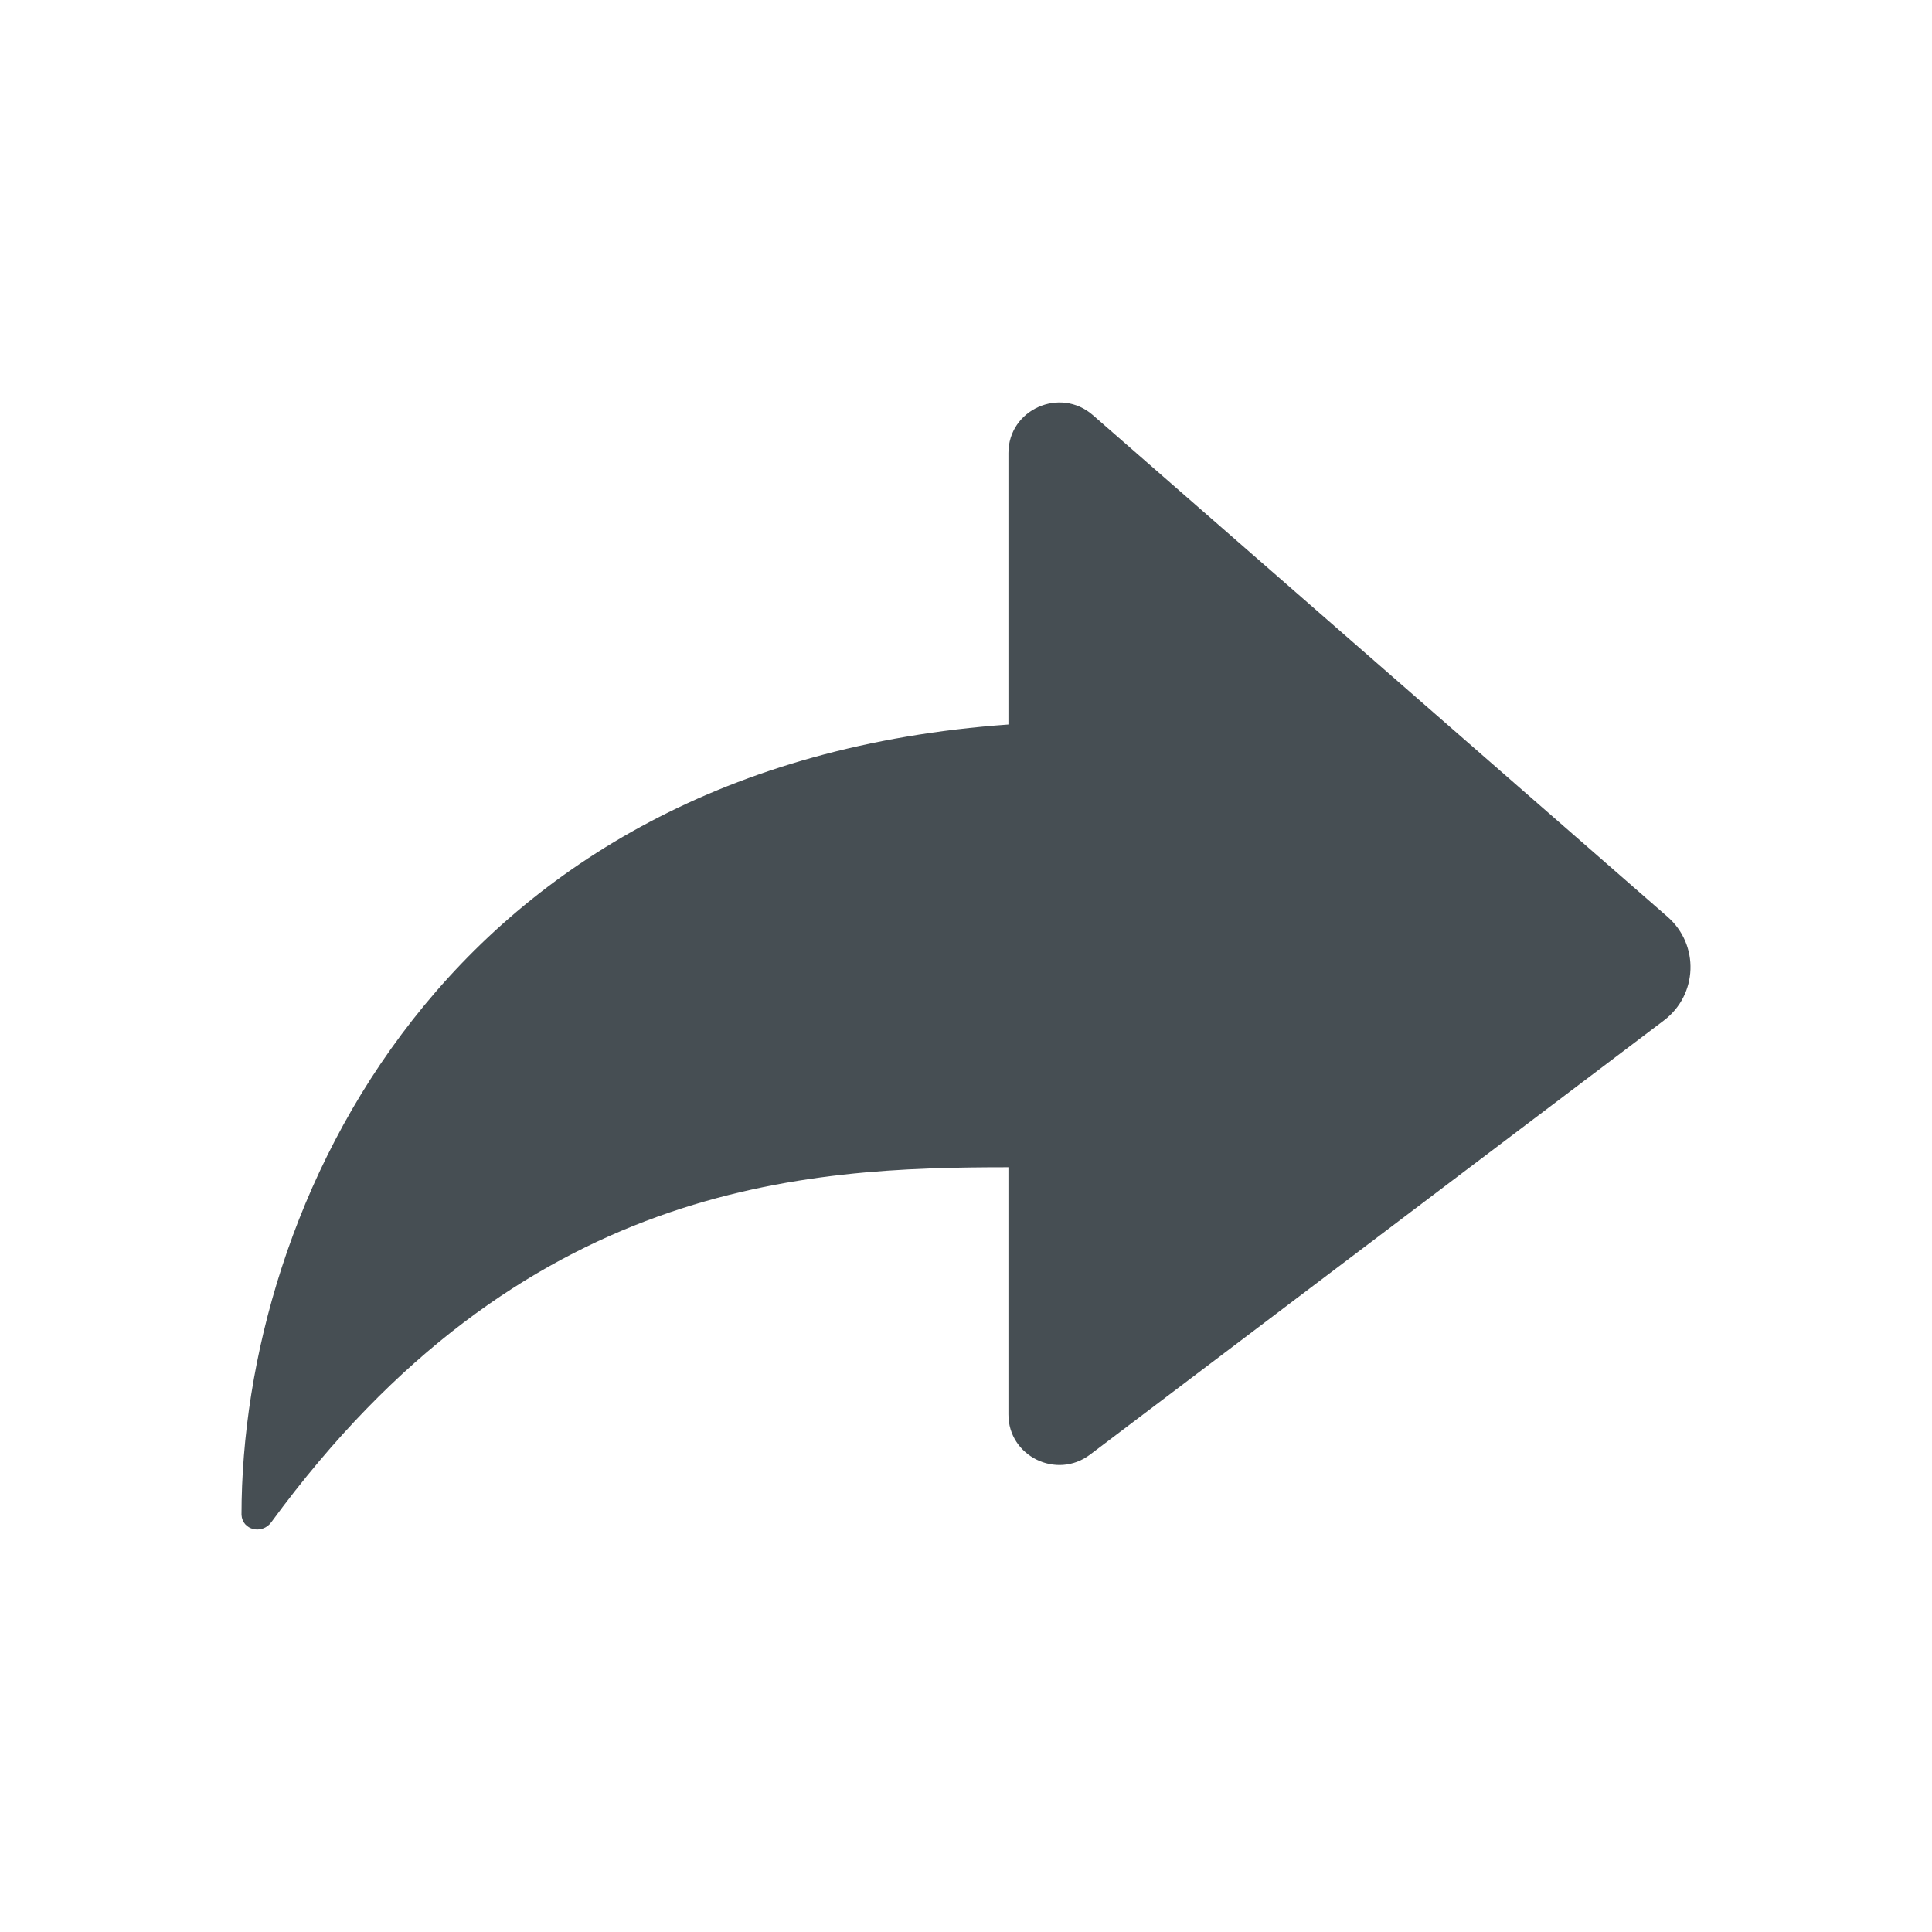
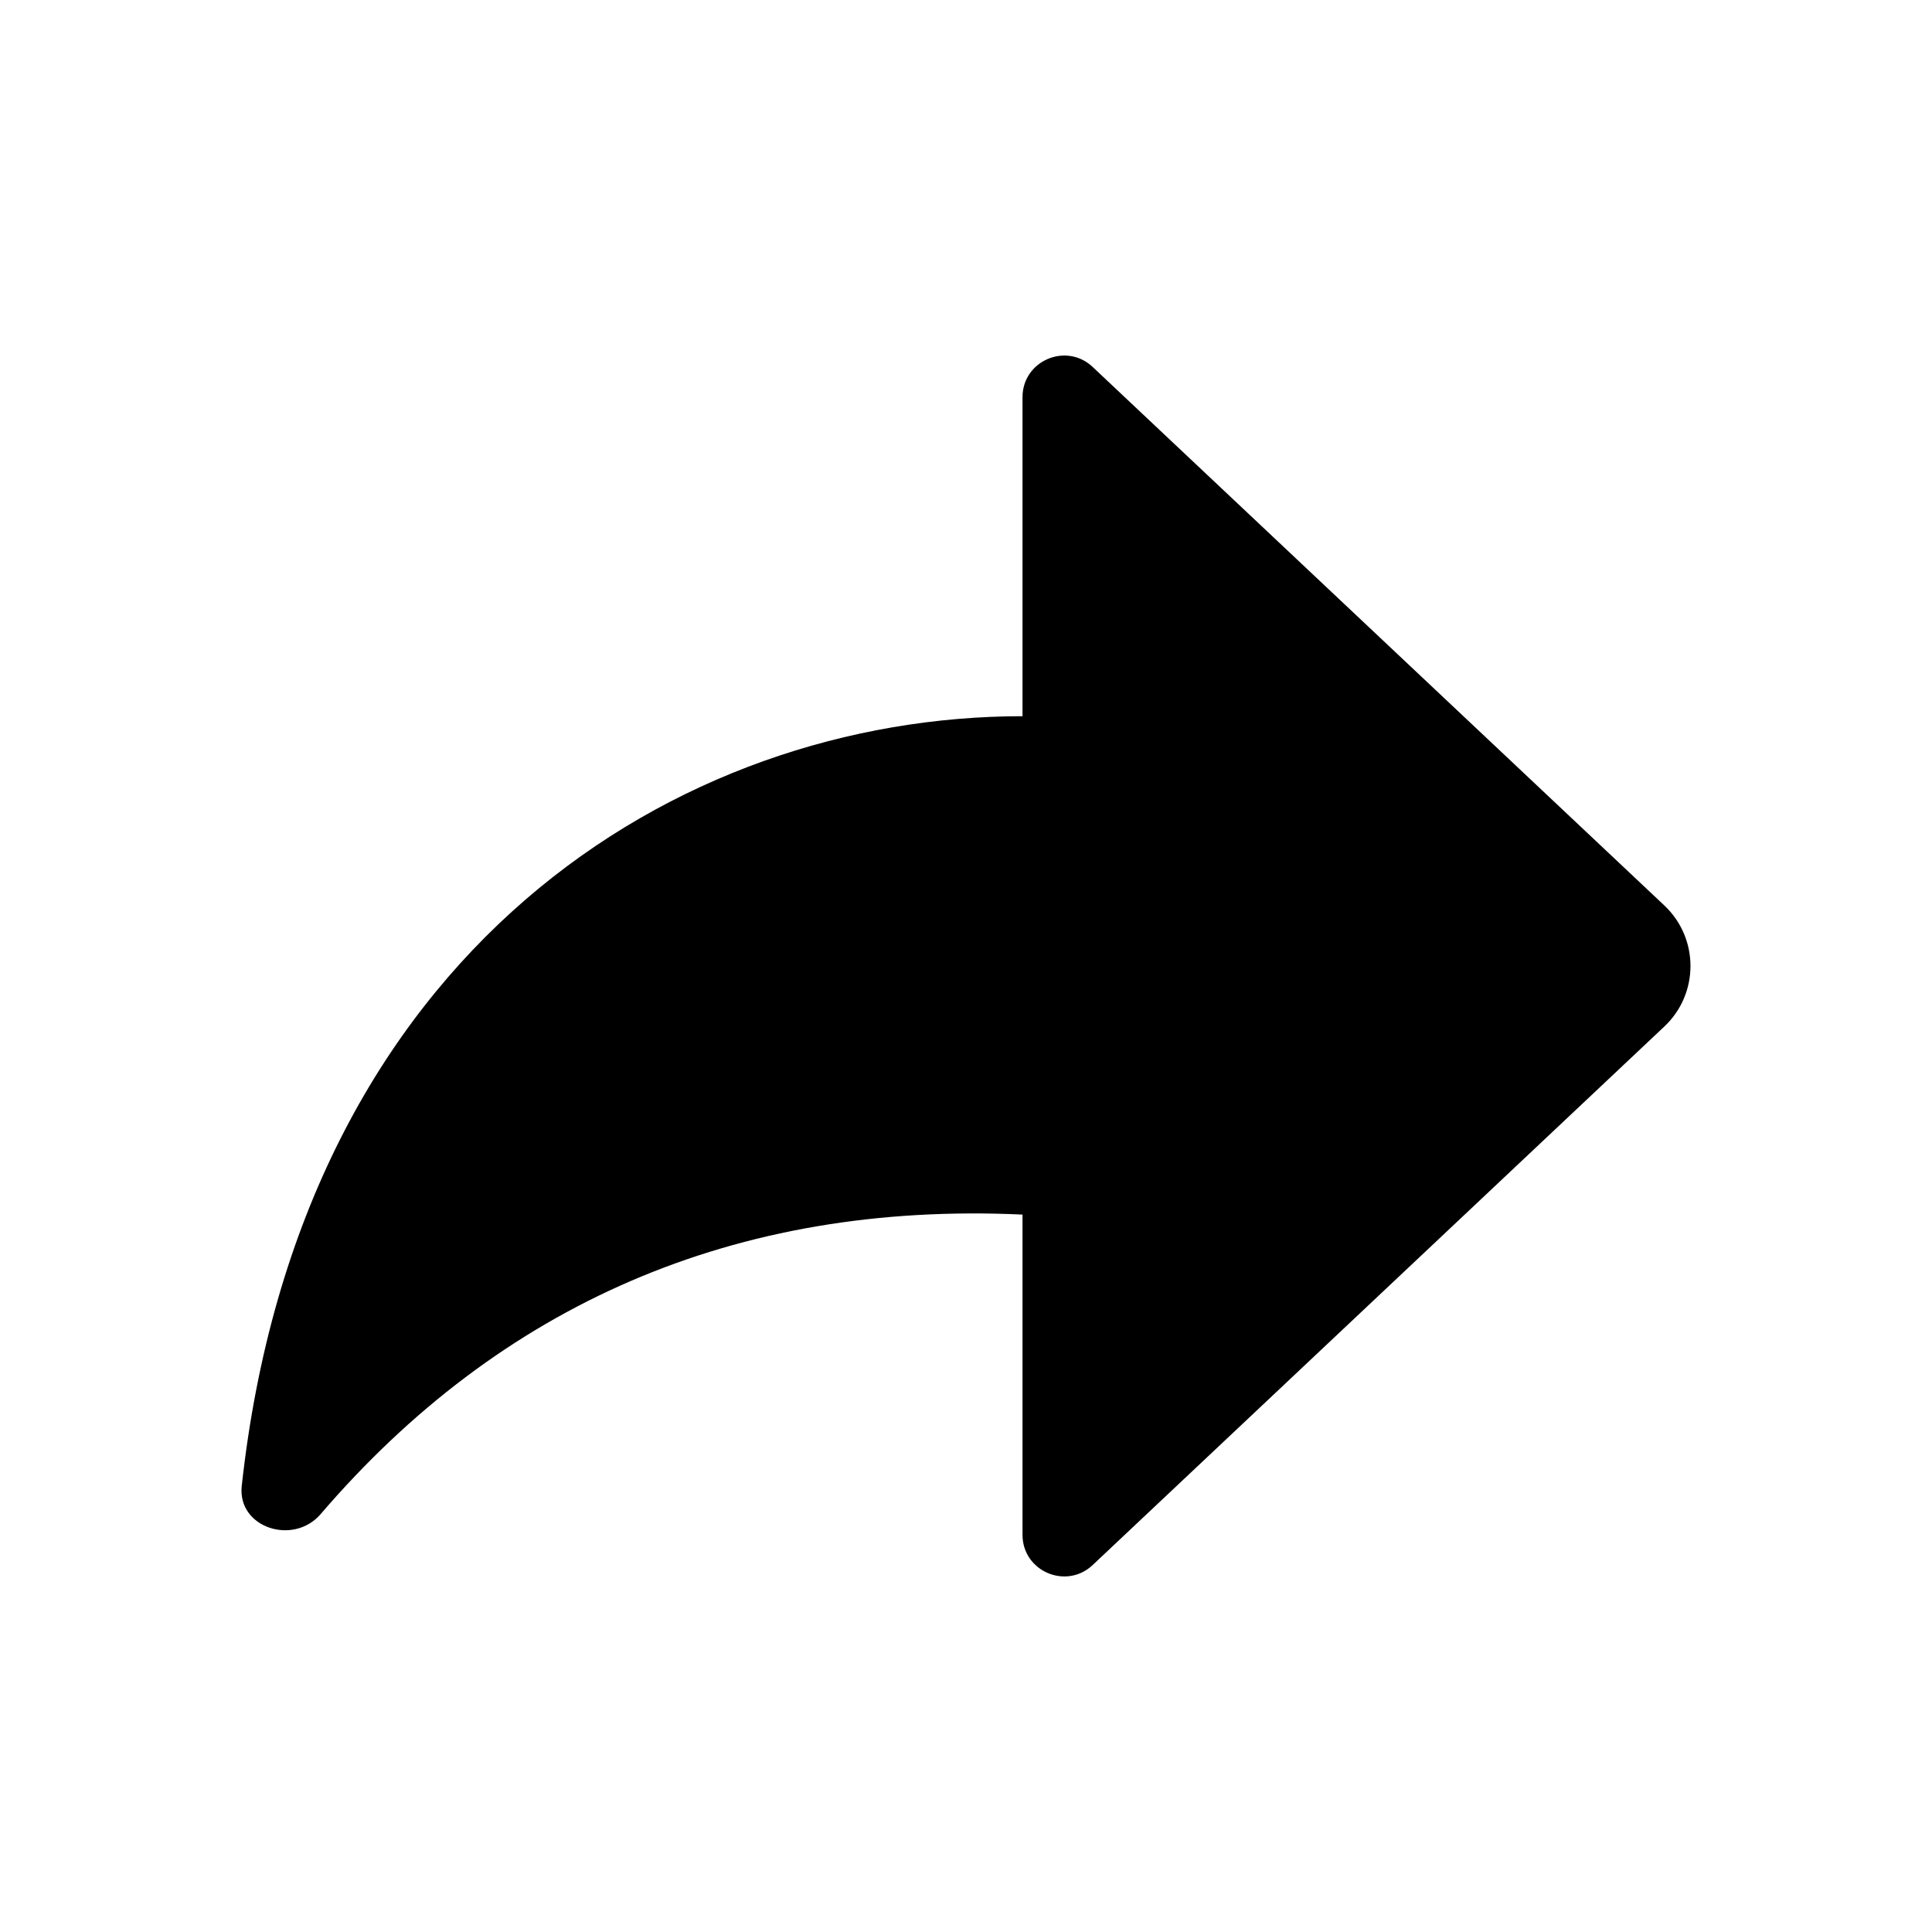
- <svg xmlns="http://www.w3.org/2000/svg" width="24" height="24" viewBox="0 0 24 24" fill="none">
-   <path d="M13.576 5.157L20.715 11.389C21.113 11.737 21.091 12.358 20.669 12.677L13.542 18.069C13.126 18.384 12.527 18.09 12.527 17.572V14.5C10.005 14.5 6.477 14.667 3.369 18.911C3.255 19.065 3.011 19.009 3 18.818C3 15 5.502 9.5 12.527 9V5.627C12.527 5.088 13.168 4.801 13.576 5.157Z" fill="#464E53" />
+ <svg xmlns="http://www.w3.org/2000/svg" width="24" height="24" viewBox="0 0 24 24">
+   <path d="M13.573 4.558L20.675 11.248C21.108 11.656 21.108 12.344 20.675 12.752L13.573 19.442C13.243 19.752 12.702 19.518 12.702 19.066V15.088C9.123 14.922 6.21 16.214 3.983 18.809C3.643 19.204 2.947 18.977 3.003 18.459C3.731 11.797 8.428 8.897 12.702 8.897V4.934C12.702 4.482 13.243 4.248 13.573 4.558Z" />
</svg>
